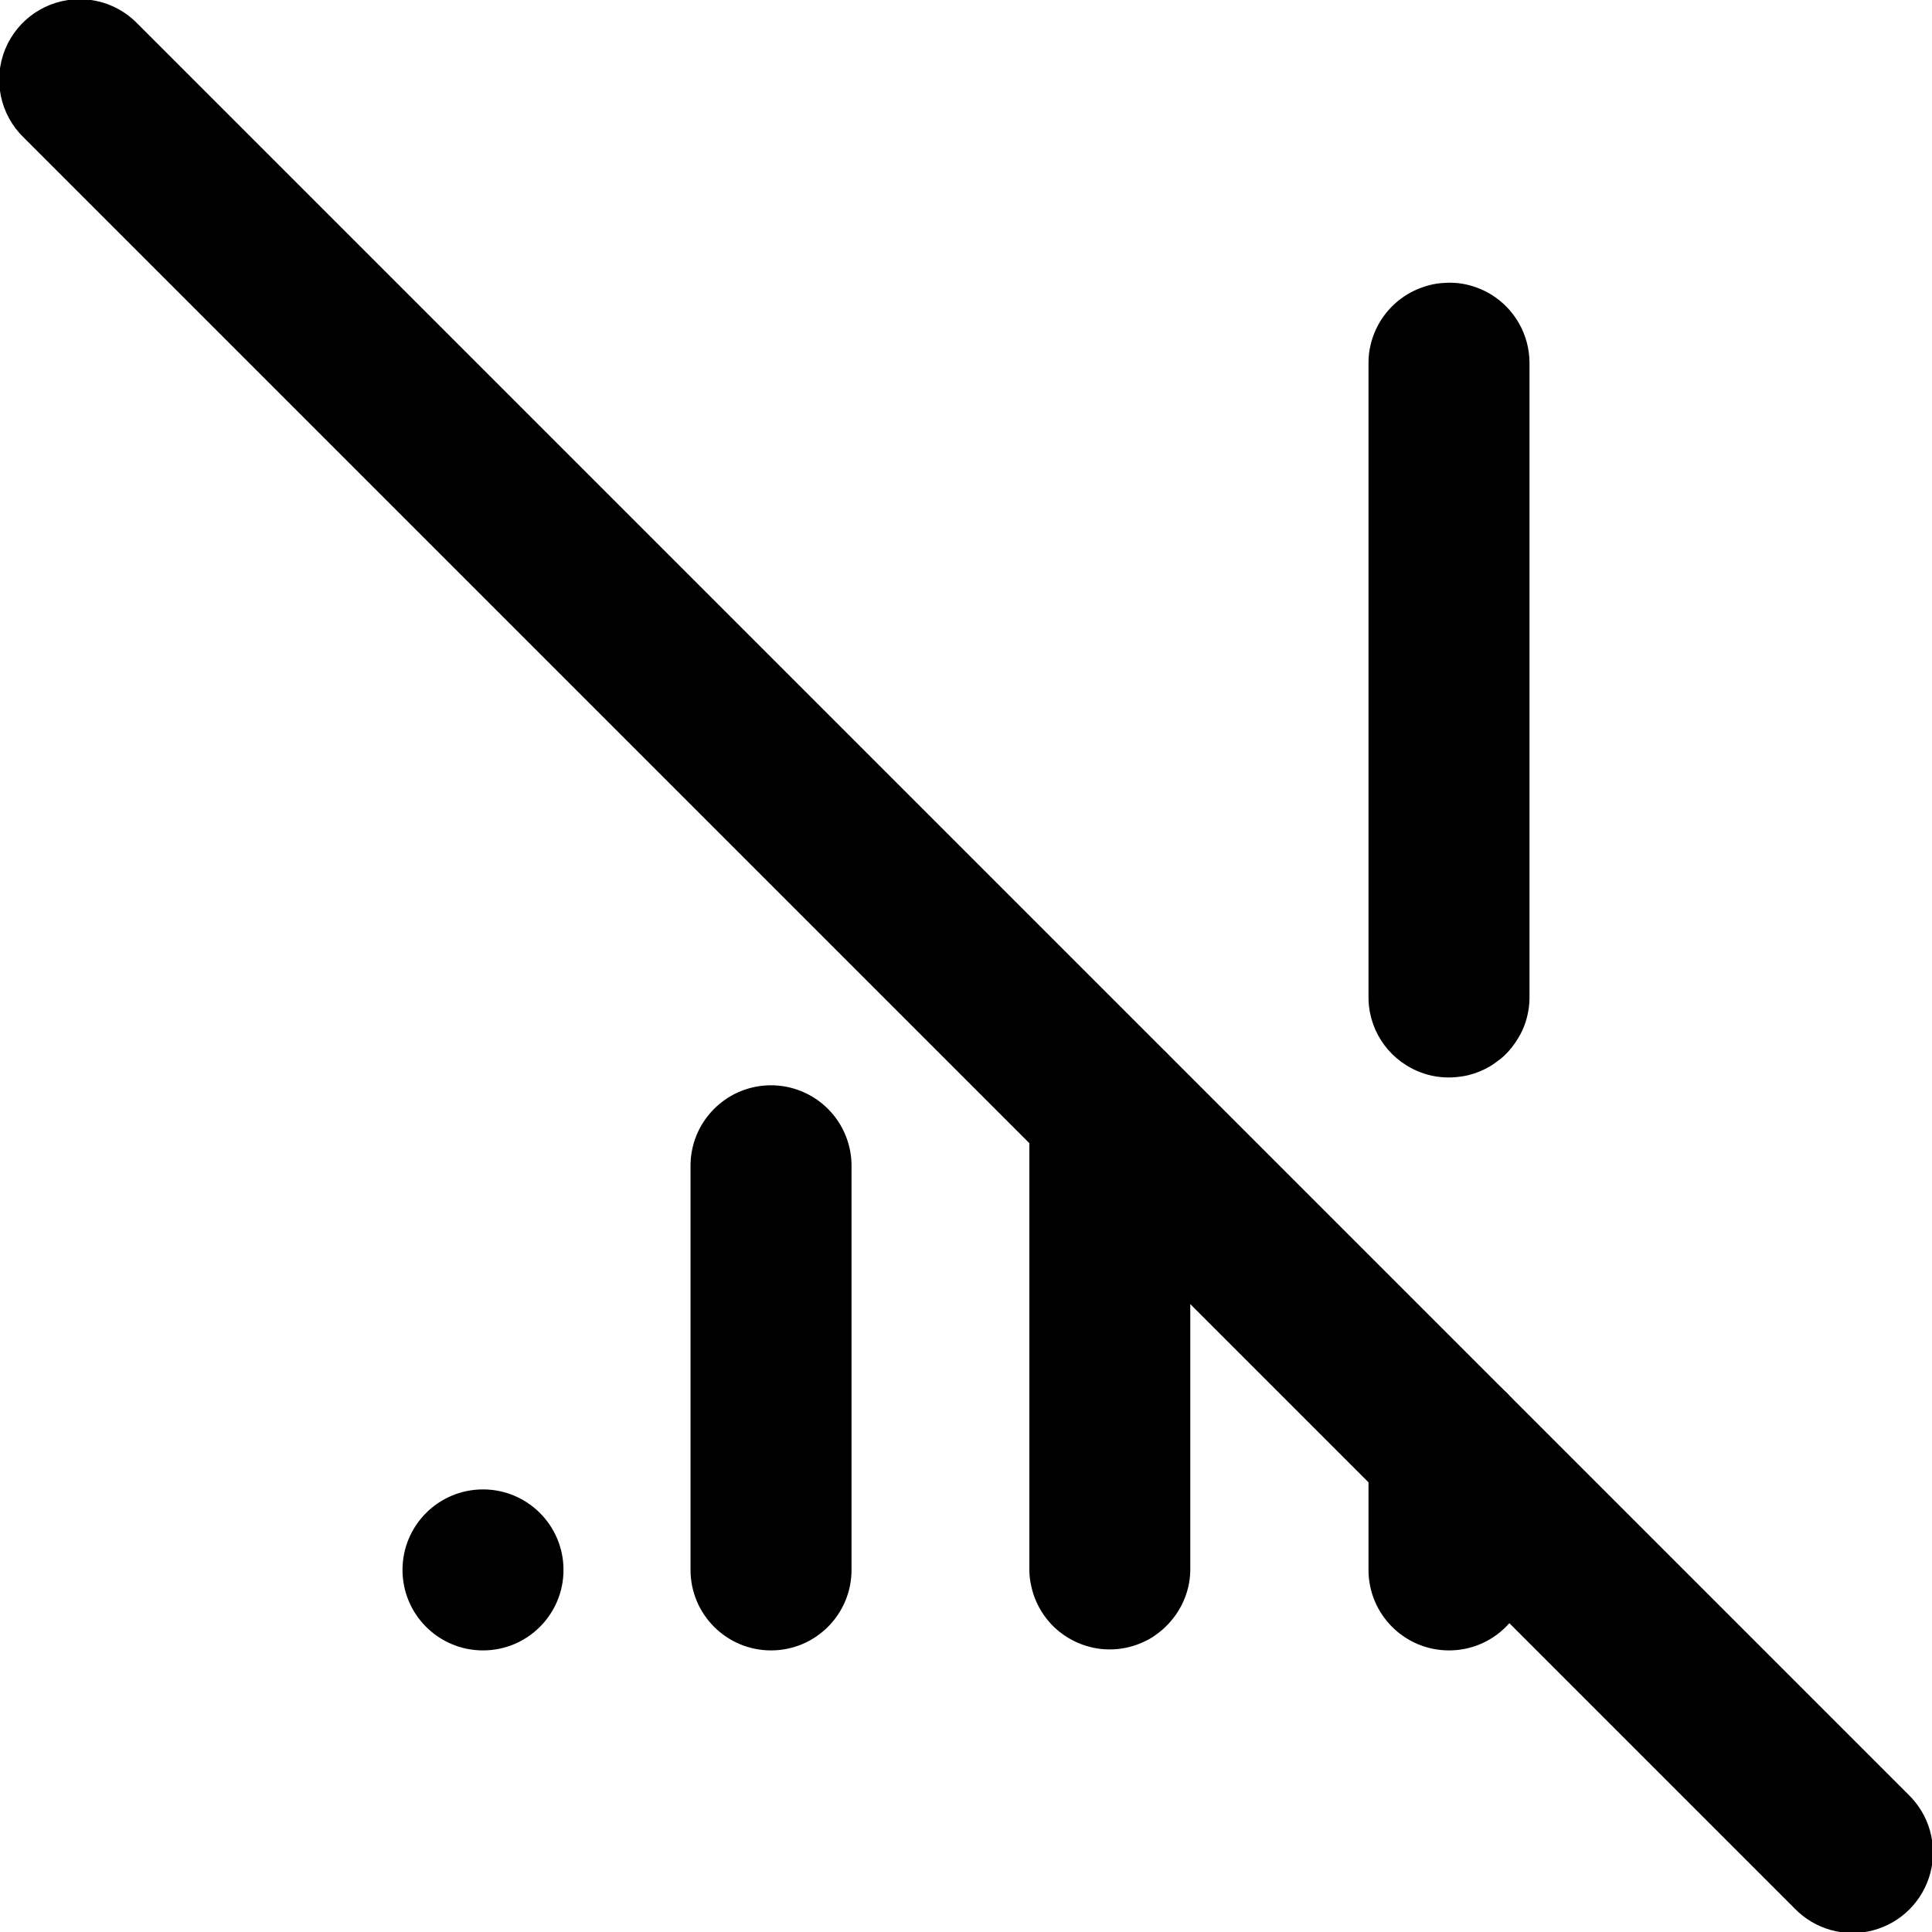
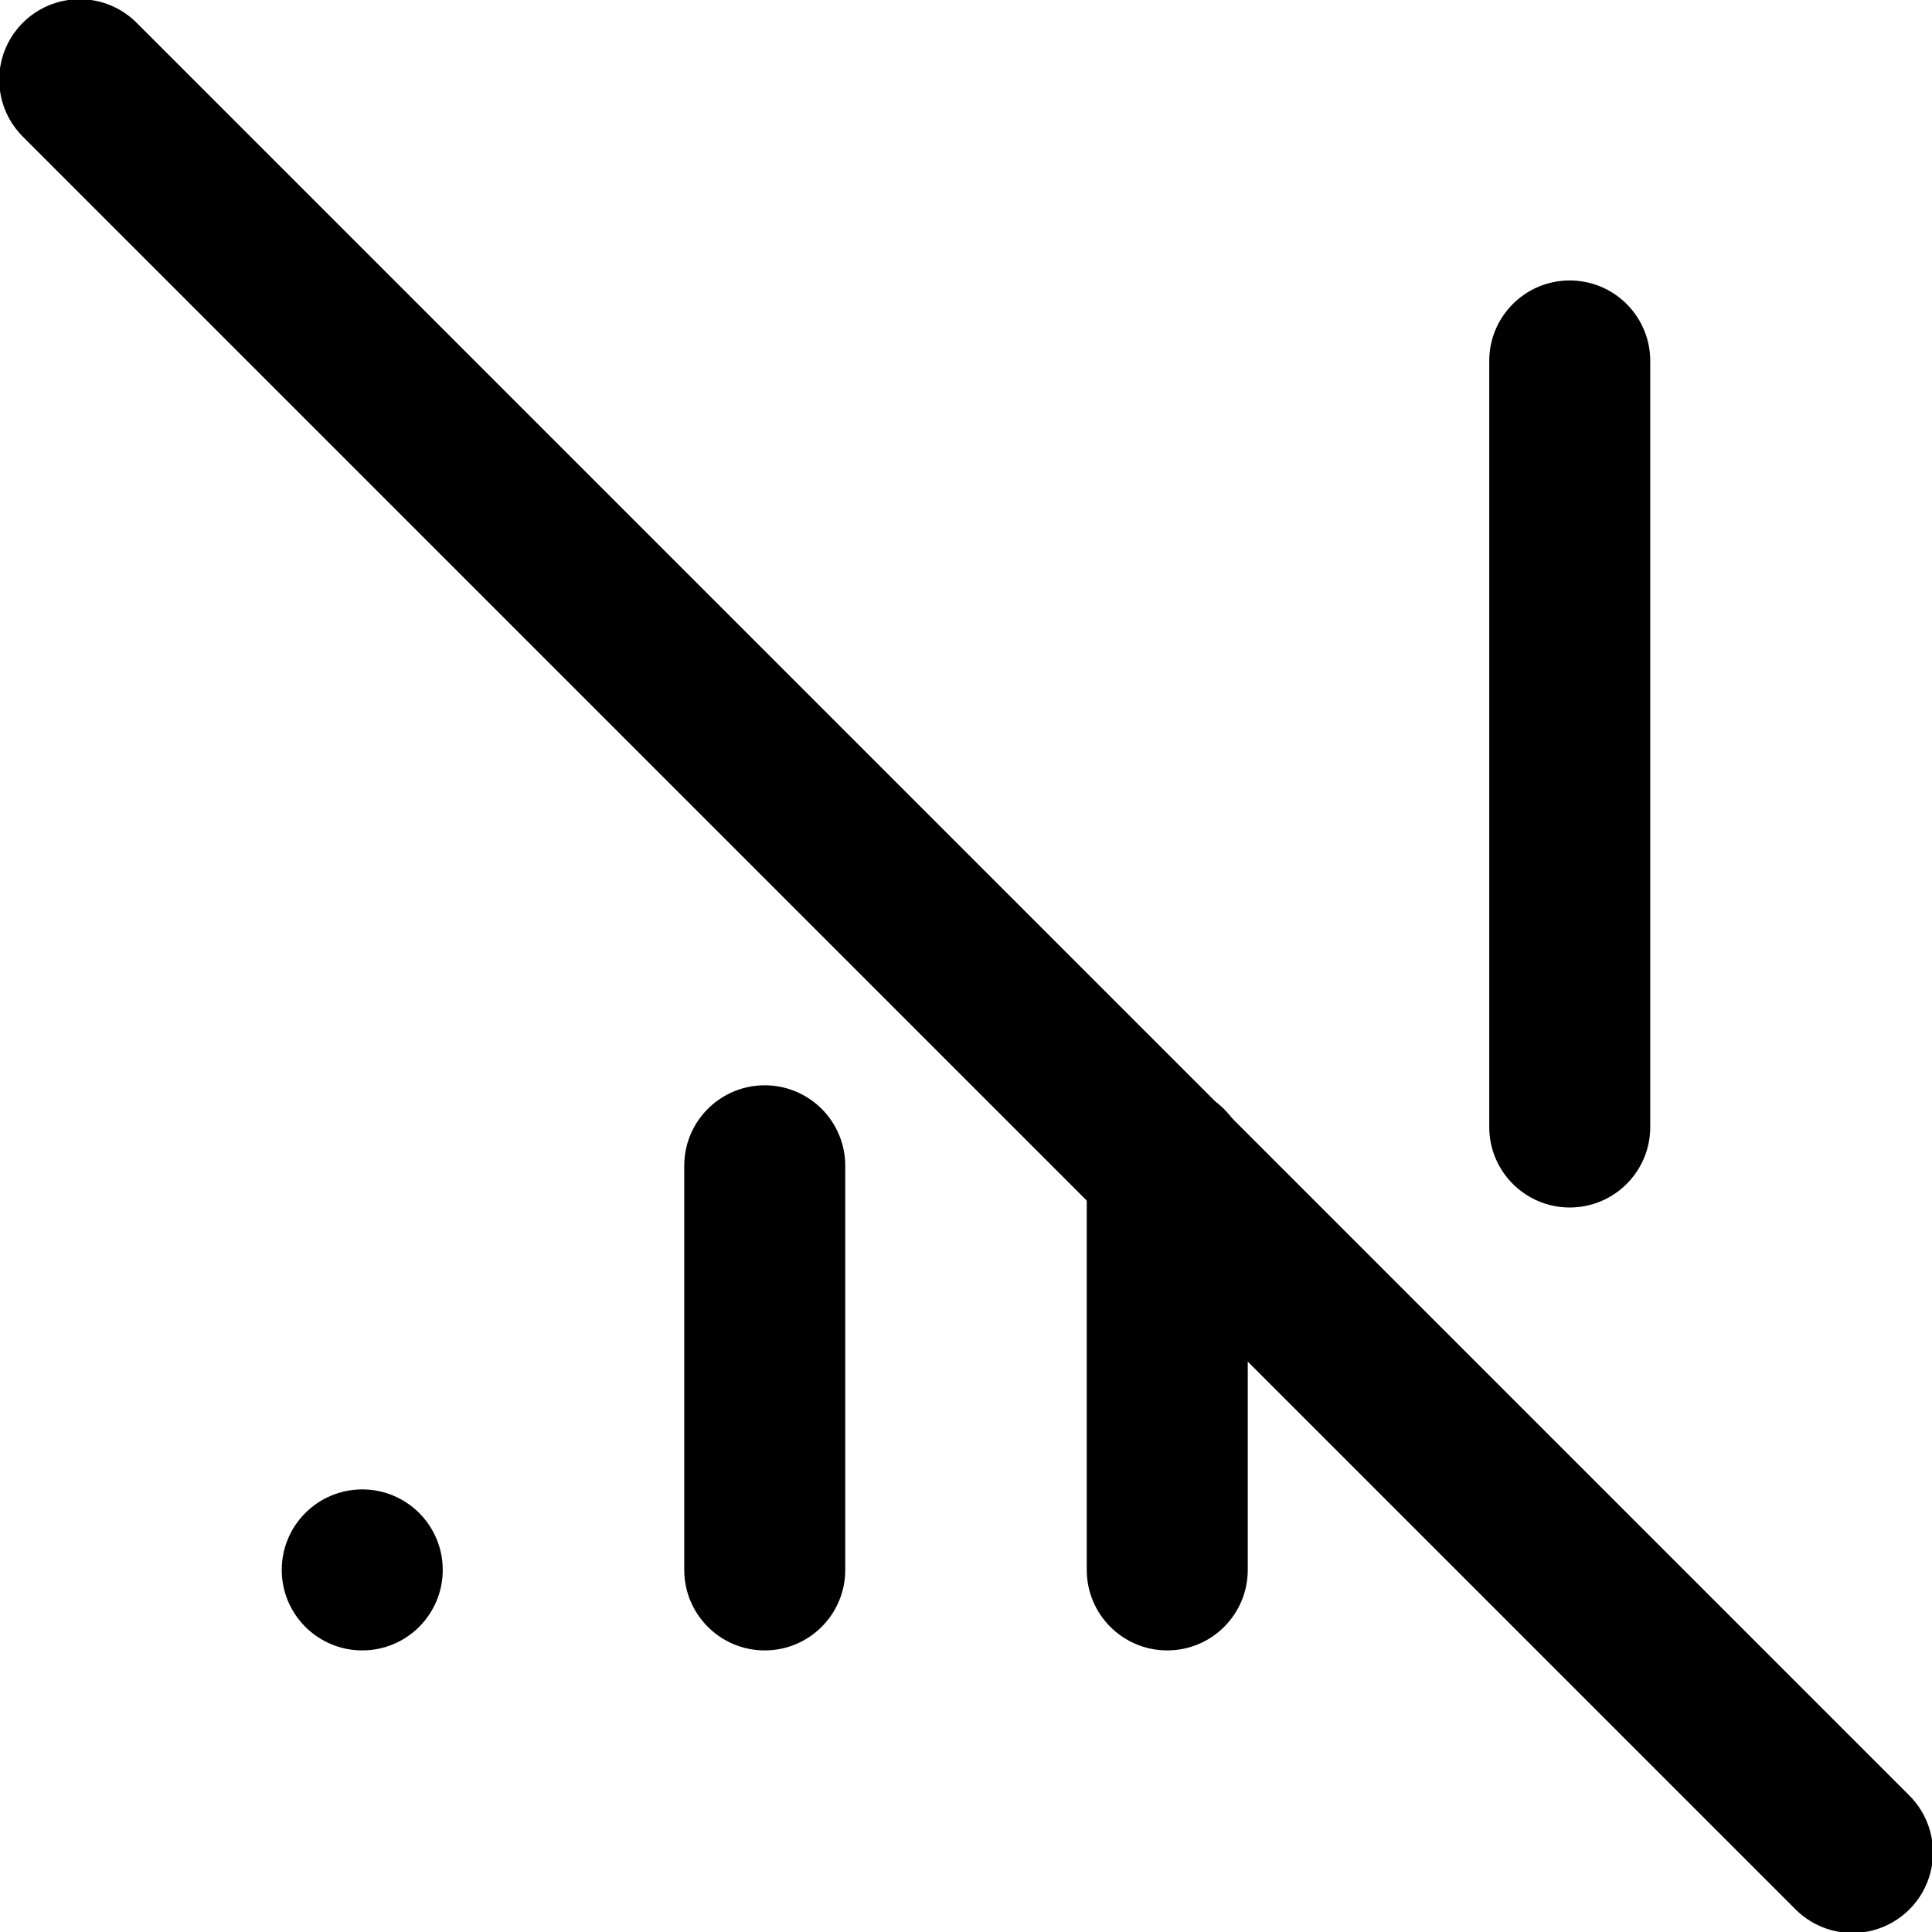
- <svg xmlns="http://www.w3.org/2000/svg" style="isolation:isolate" viewBox="0 0 24 24" width="24" height="24" version="1.1" id="svg21">
+ <svg xmlns="http://www.w3.org/2000/svg" style="isolation:isolate" viewBox="0 0 24 24" width="24" height="24" version="1.1" id="svg19">
  <defs id="defs5">
-     <clipPath id="_clipPath_O0nhM4R7Embs12GSdCZhOBDIEZgohJ0H">
+     <clipPath id="_clipPath_FApXeW6iENSOyRg7fHCAxYNOrFbjp7HN">
      <rect width="24" height="24" id="rect2" />
    </clipPath>
  </defs>
-   <path style="color:#000000;font-style:normal;font-variant:normal;font-weight:normal;font-stretch:normal;font-size:medium;line-height:normal;font-family:sans-serif;font-variant-ligatures:normal;font-variant-position:normal;font-variant-caps:normal;font-variant-numeric:normal;font-variant-alternates:normal;font-feature-settings:normal;text-indent:0;text-align:start;text-decoration:none;text-decoration-line:none;text-decoration-style:solid;text-decoration-color:#000000;letter-spacing:normal;word-spacing:normal;text-transform:none;writing-mode:lr-tb;direction:ltr;text-orientation:mixed;dominant-baseline:auto;baseline-shift:baseline;text-anchor:start;white-space:normal;shape-padding:0;clip-rule:nonzero;display:inline;overflow:visible;visibility:visible;opacity:1;isolation:auto;mix-blend-mode:normal;color-interpolation:sRGB;color-interpolation-filters:linearRGB;solid-color:#000000;solid-opacity:1;vector-effect:non-scaling-stroke;fill:#000000;fill-opacity:1;fill-rule:nonzero;stroke:none;stroke-width:2;stroke-linecap:round;stroke-linejoin:round;stroke-miterlimit:4;stroke-dasharray:none;stroke-dashoffset:0;stroke-opacity:1;color-rendering:auto;image-rendering:auto;shape-rendering:auto;text-rendering:auto;enable-background:accumulate" d="m 6,18.502 a 1,1 0 1 0 0,2 1,1 0 1 0 0,-2 z" id="line7" />
-   <path style="color:#000000;font-style:normal;font-variant:normal;font-weight:normal;font-stretch:normal;font-size:medium;line-height:normal;font-family:sans-serif;font-variant-ligatures:normal;font-variant-position:normal;font-variant-caps:normal;font-variant-numeric:normal;font-variant-alternates:normal;font-feature-settings:normal;text-indent:0;text-align:start;text-decoration:none;text-decoration-line:none;text-decoration-style:solid;text-decoration-color:#000000;letter-spacing:normal;word-spacing:normal;text-transform:none;writing-mode:lr-tb;direction:ltr;text-orientation:mixed;dominant-baseline:auto;baseline-shift:baseline;text-anchor:start;white-space:normal;shape-padding:0;clip-rule:nonzero;display:inline;overflow:visible;visibility:visible;opacity:1;isolation:auto;mix-blend-mode:normal;color-interpolation:sRGB;color-interpolation-filters:linearRGB;solid-color:#000000;solid-opacity:1;vector-effect:non-scaling-stroke;fill:#000000;fill-opacity:1;fill-rule:nonzero;stroke:none;stroke-width:2;stroke-linecap:round;stroke-linejoin:round;stroke-miterlimit:4;stroke-dasharray:none;stroke-dashoffset:0;stroke-opacity:1;color-rendering:auto;image-rendering:auto;shape-rendering:auto;text-rendering:auto;enable-background:accumulate" d="M 9.564,13.482 A 1,1 0 0 0 8.578,14.496 v 5.006 a 1,1 0 1 0 2,0 V 14.496 A 1,1 0 0 0 9.564,13.482 Z" id="line9" />
-   <path style="color:#000000;font-style:normal;font-variant:normal;font-weight:normal;font-stretch:normal;font-size:medium;line-height:normal;font-family:sans-serif;font-variant-ligatures:normal;font-variant-position:normal;font-variant-caps:normal;font-variant-numeric:normal;font-variant-alternates:normal;font-feature-settings:normal;text-indent:0;text-align:start;text-decoration:none;text-decoration-line:none;text-decoration-style:solid;text-decoration-color:#000000;letter-spacing:normal;word-spacing:normal;text-transform:none;writing-mode:lr-tb;direction:ltr;text-orientation:mixed;dominant-baseline:auto;baseline-shift:baseline;text-anchor:start;white-space:normal;shape-padding:0;clip-rule:nonzero;display:inline;overflow:visible;visibility:visible;opacity:1;isolation:auto;mix-blend-mode:normal;color-interpolation:sRGB;color-interpolation-filters:linearRGB;solid-color:#000000;solid-opacity:1;vector-effect:non-scaling-stroke;fill:#000000;fill-opacity:1;fill-rule:nonzero;stroke:none;stroke-width:2;stroke-linecap:round;stroke-linejoin:round;stroke-miterlimit:4;stroke-dasharray:none;stroke-dashoffset:0;stroke-opacity:1;color-rendering:auto;image-rendering:auto;shape-rendering:auto;text-rendering:auto;enable-background:accumulate" d="m 17.957,3.514 a 1,1 0 0 0 -0.1,0.008 1,1 0 0 0 -0.193,0.049 1,1 0 0 0 -0.182,0.086 1,1 0 0 0 -0.293,0.27 1,1 0 0 0 -0.1,0.172 1,1 0 0 0 -0.037,0.094 1,1 0 0 0 -0.027,0.096 1,1 0 0 0 -0.018,0.098 A 1,1 0 0 0 17,4.498 v 7.902 a 1,1 0 0 0 0.006,0.1 1,1 0 0 0 0.078,0.289 1,1 0 0 0 0.16,0.252 1,1 0 0 0 0.227,0.193 1,1 0 0 0 0.088,0.049 1,1 0 0 0 0.188,0.07 1,1 0 0 0 0.396,0.021 1,1 0 0 0 0.098,-0.018 1,1 0 0 0 0.277,-0.115 1,1 0 0 0 0.082,-0.057 1,1 0 0 0 0.078,-0.062 1,1 0 0 0 0.186,-0.234 1,1 0 0 0 0.047,-0.088 1,1 0 0 0 0.037,-0.094 1,1 0 0 0 0.027,-0.096 A 1,1 0 0 0 19,12.4 V 4.498 a 1,1 0 0 0 -0.471,-0.836 1,1 0 0 0 -0.18,-0.088 1,1 0 0 0 -0.193,-0.051 1,1 0 0 0 -0.1,-0.01 1,1 0 0 0 -0.1,0 z" id="path11" />
-   <path style="color:#000000;font-style:normal;font-variant:normal;font-weight:normal;font-stretch:normal;font-size:medium;line-height:normal;font-family:sans-serif;font-variant-ligatures:normal;font-variant-position:normal;font-variant-caps:normal;font-variant-numeric:normal;font-variant-alternates:normal;font-feature-settings:normal;text-indent:0;text-align:start;text-decoration:none;text-decoration-line:none;text-decoration-style:solid;text-decoration-color:#000000;letter-spacing:normal;word-spacing:normal;text-transform:none;writing-mode:lr-tb;direction:ltr;text-orientation:mixed;dominant-baseline:auto;baseline-shift:baseline;text-anchor:start;white-space:normal;shape-padding:0;clip-rule:nonzero;display:inline;overflow:visible;visibility:visible;opacity:1;isolation:auto;mix-blend-mode:normal;color-interpolation:sRGB;color-interpolation-filters:linearRGB;solid-color:#000000;solid-opacity:1;vector-effect:non-scaling-stroke;fill:#000000;fill-opacity:1;fill-rule:nonzero;stroke:none;stroke-width:2;stroke-linecap:round;stroke-linejoin:round;stroke-miterlimit:4;stroke-dasharray:none;stroke-dashoffset:0;stroke-opacity:1;color-rendering:auto;image-rendering:auto;shape-rendering:auto;text-rendering:auto;enable-background:accumulate" d="M 17.984,17 A 1,1 0 0 0 17,18 v 0.414 1.088 a 1,1 0 0 0 2,0 l 0.002,-1.5 a 1,1 0 0 0 -0.293,-0.709 h -0.002 A 1,1 0 0 0 17.984,17 Z" id="path13" />
-   <path style="color:#000000;font-style:normal;font-variant:normal;font-weight:normal;font-stretch:normal;font-size:medium;line-height:normal;font-family:sans-serif;font-variant-ligatures:normal;font-variant-position:normal;font-variant-caps:normal;font-variant-numeric:normal;font-variant-alternates:normal;font-feature-settings:normal;text-indent:0;text-align:start;text-decoration:none;text-decoration-line:none;text-decoration-style:solid;text-decoration-color:#000000;letter-spacing:normal;word-spacing:normal;text-transform:none;writing-mode:lr-tb;direction:ltr;text-orientation:mixed;dominant-baseline:auto;baseline-shift:baseline;text-anchor:start;white-space:normal;shape-padding:0;clip-rule:nonzero;display:inline;overflow:visible;visibility:visible;opacity:1;isolation:auto;mix-blend-mode:normal;color-interpolation:sRGB;color-interpolation-filters:linearRGB;solid-color:#000000;solid-opacity:1;vector-effect:non-scaling-stroke;fill:#000000;fill-opacity:1;fill-rule:nonzero;stroke:none;stroke-width:2;stroke-linecap:round;stroke-linejoin:round;stroke-miterlimit:3;stroke-dasharray:none;stroke-dashoffset:0;stroke-opacity:1;color-rendering:auto;image-rendering:auto;shape-rendering:auto;text-rendering:auto;enable-background:accumulate" d="m 13.773,12.789 a 1,1 0 0 0 -0.1,0.006 1,1 0 0 0 -0.098,0.018 1,1 0 0 0 -0.098,0.025 1,1 0 0 0 -0.092,0.035 1,1 0 0 0 -0.09,0.045 1,1 0 0 0 -0.406,0.432 1,1 0 0 0 -0.039,0.092 1,1 0 0 0 -0.061,0.291 1,1 0 0 0 -0.002,0.057 v 5.713 a 1,1 0 0 0 0.006,0.1 1,1 0 0 0 0.018,0.1 1,1 0 0 0 0.025,0.096 1,1 0 0 0 0.195,0.346 1,1 0 0 0 0.068,0.072 1,1 0 0 0 0.246,0.17 1,1 0 0 0 0.188,0.07 1,1 0 0 0 0.098,0.021 1,1 0 0 0 0.396,-0.018 1,1 0 0 0 0.189,-0.068 1,1 0 0 0 0.088,-0.047 1,1 0 0 0 0.082,-0.057 1,1 0 0 0 0.146,-0.135 1,1 0 0 0 0.229,-0.439 1,1 0 0 0 0.025,-0.197 1,1 0 0 0 0,-0.014 v -5.713 l -0.01,0.004 a 1,1 0 0 0 -0.281,-0.709 l -0.002,-0.002 a 1,1 0 0 0 -0.24,-0.178 1,1 0 0 0 -0.482,-0.115 z" id="path15" />
-   <path style="color:#000000;font-style:normal;font-variant:normal;font-weight:normal;font-stretch:normal;font-size:medium;line-height:normal;font-family:sans-serif;font-variant-ligatures:normal;font-variant-position:normal;font-variant-caps:normal;font-variant-numeric:normal;font-variant-alternates:normal;font-feature-settings:normal;text-indent:0;text-align:start;text-decoration:none;text-decoration-line:none;text-decoration-style:solid;text-decoration-color:#000000;letter-spacing:normal;word-spacing:normal;text-transform:none;writing-mode:lr-tb;direction:ltr;text-orientation:mixed;dominant-baseline:auto;baseline-shift:baseline;text-anchor:start;white-space:normal;shape-padding:0;clip-rule:nonzero;display:inline;overflow:visible;visibility:visible;opacity:1;isolation:auto;mix-blend-mode:normal;color-interpolation:sRGB;color-interpolation-filters:linearRGB;solid-color:#000000;solid-opacity:1;vector-effect:non-scaling-stroke;fill:#000000;fill-opacity:1;fill-rule:nonzero;stroke:none;stroke-width:2;stroke-linecap:round;stroke-linejoin:round;stroke-miterlimit:4;stroke-dasharray:none;stroke-dashoffset:0;stroke-opacity:1;color-rendering:auto;image-rendering:auto;shape-rendering:auto;text-rendering:auto;enable-background:accumulate" d="M 0.99,-0.01 A 1,1 0 0 0 0.293,1.707 L 22.293,23.707 a 1,1 0 1 0 1.414,-1.414 L 1.707,0.293 A 1,1 0 0 0 0.99,-0.01 Z" id="line17" />
+   <path style="color:#000000;font-style:normal;font-variant:normal;font-weight:normal;font-stretch:normal;font-size:medium;line-height:normal;font-family:sans-serif;font-variant-ligatures:normal;font-variant-position:normal;font-variant-caps:normal;font-variant-numeric:normal;font-variant-alternates:normal;font-feature-settings:normal;text-indent:0;text-align:start;text-decoration:none;text-decoration-line:none;text-decoration-style:solid;text-decoration-color:#000000;letter-spacing:normal;word-spacing:normal;text-transform:none;writing-mode:lr-tb;direction:ltr;text-orientation:mixed;dominant-baseline:auto;baseline-shift:baseline;text-anchor:start;white-space:normal;shape-padding:0;clip-rule:nonzero;display:inline;overflow:visible;visibility:visible;opacity:1;isolation:auto;mix-blend-mode:normal;color-interpolation:sRGB;color-interpolation-filters:linearRGB;solid-color:#000000;solid-opacity:1;vector-effect:non-scaling-stroke;fill:#000000;fill-opacity:1;fill-rule:nonzero;stroke:none;stroke-width:2;stroke-linecap:round;stroke-linejoin:round;stroke-miterlimit:4;stroke-dasharray:none;stroke-dashoffset:0;stroke-opacity:1;color-rendering:auto;image-rendering:auto;shape-rendering:auto;text-rendering:auto;enable-background:accumulate" d="m 4.5,18.502 a 1,1 0 1 0 0,2 1,1 0 1 0 0,-2 z" id="line7" />
+   <path style="color:#000000;font-style:normal;font-variant:normal;font-weight:normal;font-stretch:normal;font-size:medium;line-height:normal;font-family:sans-serif;font-variant-ligatures:normal;font-variant-position:normal;font-variant-caps:normal;font-variant-numeric:normal;font-variant-alternates:normal;font-feature-settings:normal;text-indent:0;text-align:start;text-decoration:none;text-decoration-line:none;text-decoration-style:solid;text-decoration-color:#000000;letter-spacing:normal;word-spacing:normal;text-transform:none;writing-mode:lr-tb;direction:ltr;text-orientation:mixed;dominant-baseline:auto;baseline-shift:baseline;text-anchor:start;white-space:normal;shape-padding:0;clip-rule:nonzero;display:inline;overflow:visible;visibility:visible;opacity:1;isolation:auto;mix-blend-mode:normal;color-interpolation:sRGB;color-interpolation-filters:linearRGB;solid-color:#000000;solid-opacity:1;vector-effect:non-scaling-stroke;fill:#000000;fill-opacity:1;fill-rule:nonzero;stroke:none;stroke-width:2;stroke-linecap:round;stroke-linejoin:round;stroke-miterlimit:4;stroke-dasharray:none;stroke-dashoffset:0;stroke-opacity:1;color-rendering:auto;image-rendering:auto;shape-rendering:auto;text-rendering:auto;enable-background:accumulate" d="M 9.484,13.482 A 1,1 0 0 0 8.5,14.496 v 5.006 a 1,1 0 1 0 2,0 V 14.496 A 1,1 0 0 0 9.484,13.482 Z" id="line9" />
+   <path style="color:#000000;font-style:normal;font-variant:normal;font-weight:normal;font-stretch:normal;font-size:medium;line-height:normal;font-family:sans-serif;font-variant-ligatures:normal;font-variant-position:normal;font-variant-caps:normal;font-variant-numeric:normal;font-variant-alternates:normal;font-feature-settings:normal;text-indent:0;text-align:start;text-decoration:none;text-decoration-line:none;text-decoration-style:solid;text-decoration-color:#000000;letter-spacing:normal;word-spacing:normal;text-transform:none;writing-mode:lr-tb;direction:ltr;text-orientation:mixed;dominant-baseline:auto;baseline-shift:baseline;text-anchor:start;white-space:normal;shape-padding:0;clip-rule:nonzero;display:inline;overflow:visible;visibility:visible;opacity:1;isolation:auto;mix-blend-mode:normal;color-interpolation:sRGB;color-interpolation-filters:linearRGB;solid-color:#000000;solid-opacity:1;vector-effect:non-scaling-stroke;fill:#000000;fill-opacity:1;fill-rule:nonzero;stroke:none;stroke-width:2;stroke-linecap:round;stroke-linejoin:round;stroke-miterlimit:4;stroke-dasharray:none;stroke-dashoffset:0;stroke-opacity:1;color-rendering:auto;image-rendering:auto;shape-rendering:auto;text-rendering:auto;enable-background:accumulate" d="M 19.484,3.484 A 1,1 0 0 0 18.5,4.498 V 14 a 1,1 0 1 0 2,0 V 4.498 A 1,1 0 0 0 19.484,3.484 Z" id="line11" />
+   <path style="color:#000000;font-style:normal;font-variant:normal;font-weight:normal;font-stretch:normal;font-size:medium;line-height:normal;font-family:sans-serif;font-variant-ligatures:normal;font-variant-position:normal;font-variant-caps:normal;font-variant-numeric:normal;font-variant-alternates:normal;font-feature-settings:normal;text-indent:0;text-align:start;text-decoration:none;text-decoration-line:none;text-decoration-style:solid;text-decoration-color:#000000;letter-spacing:normal;word-spacing:normal;text-transform:none;writing-mode:lr-tb;direction:ltr;text-orientation:mixed;dominant-baseline:auto;baseline-shift:baseline;text-anchor:start;white-space:normal;shape-padding:0;clip-rule:nonzero;display:inline;overflow:visible;visibility:visible;opacity:1;isolation:auto;mix-blend-mode:normal;color-interpolation:sRGB;color-interpolation-filters:linearRGB;solid-color:#000000;solid-opacity:1;vector-effect:non-scaling-stroke;fill:#000000;fill-opacity:1;fill-rule:nonzero;stroke:none;stroke-width:2;stroke-linecap:round;stroke-linejoin:round;stroke-miterlimit:4;stroke-dasharray:none;stroke-dashoffset:0;stroke-opacity:1;color-rendering:auto;image-rendering:auto;shape-rendering:auto;text-rendering:auto;enable-background:accumulate" d="M 14.484,13.486 A 1,1 0 0 0 13.5,14.5 v 5.002 a 1,1 0 1 0 2,0 V 14.5 a 1,1 0 0 0 -1.016,-1.014 z" id="line13" />
+   <path style="color:#000000;font-style:normal;font-variant:normal;font-weight:normal;font-stretch:normal;font-size:medium;line-height:normal;font-family:sans-serif;font-variant-ligatures:normal;font-variant-position:normal;font-variant-caps:normal;font-variant-numeric:normal;font-variant-alternates:normal;font-feature-settings:normal;text-indent:0;text-align:start;text-decoration:none;text-decoration-line:none;text-decoration-style:solid;text-decoration-color:#000000;letter-spacing:normal;word-spacing:normal;text-transform:none;writing-mode:lr-tb;direction:ltr;text-orientation:mixed;dominant-baseline:auto;baseline-shift:baseline;text-anchor:start;white-space:normal;shape-padding:0;clip-rule:nonzero;display:inline;overflow:visible;visibility:visible;opacity:1;isolation:auto;mix-blend-mode:normal;color-interpolation:sRGB;color-interpolation-filters:linearRGB;solid-color:#000000;solid-opacity:1;vector-effect:non-scaling-stroke;fill:#000000;fill-opacity:1;fill-rule:nonzero;stroke:none;stroke-width:2;stroke-linecap:round;stroke-linejoin:round;stroke-miterlimit:3;stroke-dasharray:none;stroke-dashoffset:0;stroke-opacity:1;color-rendering:auto;image-rendering:auto;shape-rendering:auto;text-rendering:auto;enable-background:accumulate" d="M 0.99,-0.01 A 1,1 0 0 0 0.293,1.707 L 22.293,23.707 a 1,1 0 1 0 1.414,-1.414 L 1.707,0.293 A 1,1 0 0 0 0.99,-0.01 Z" id="line15" />
</svg>
